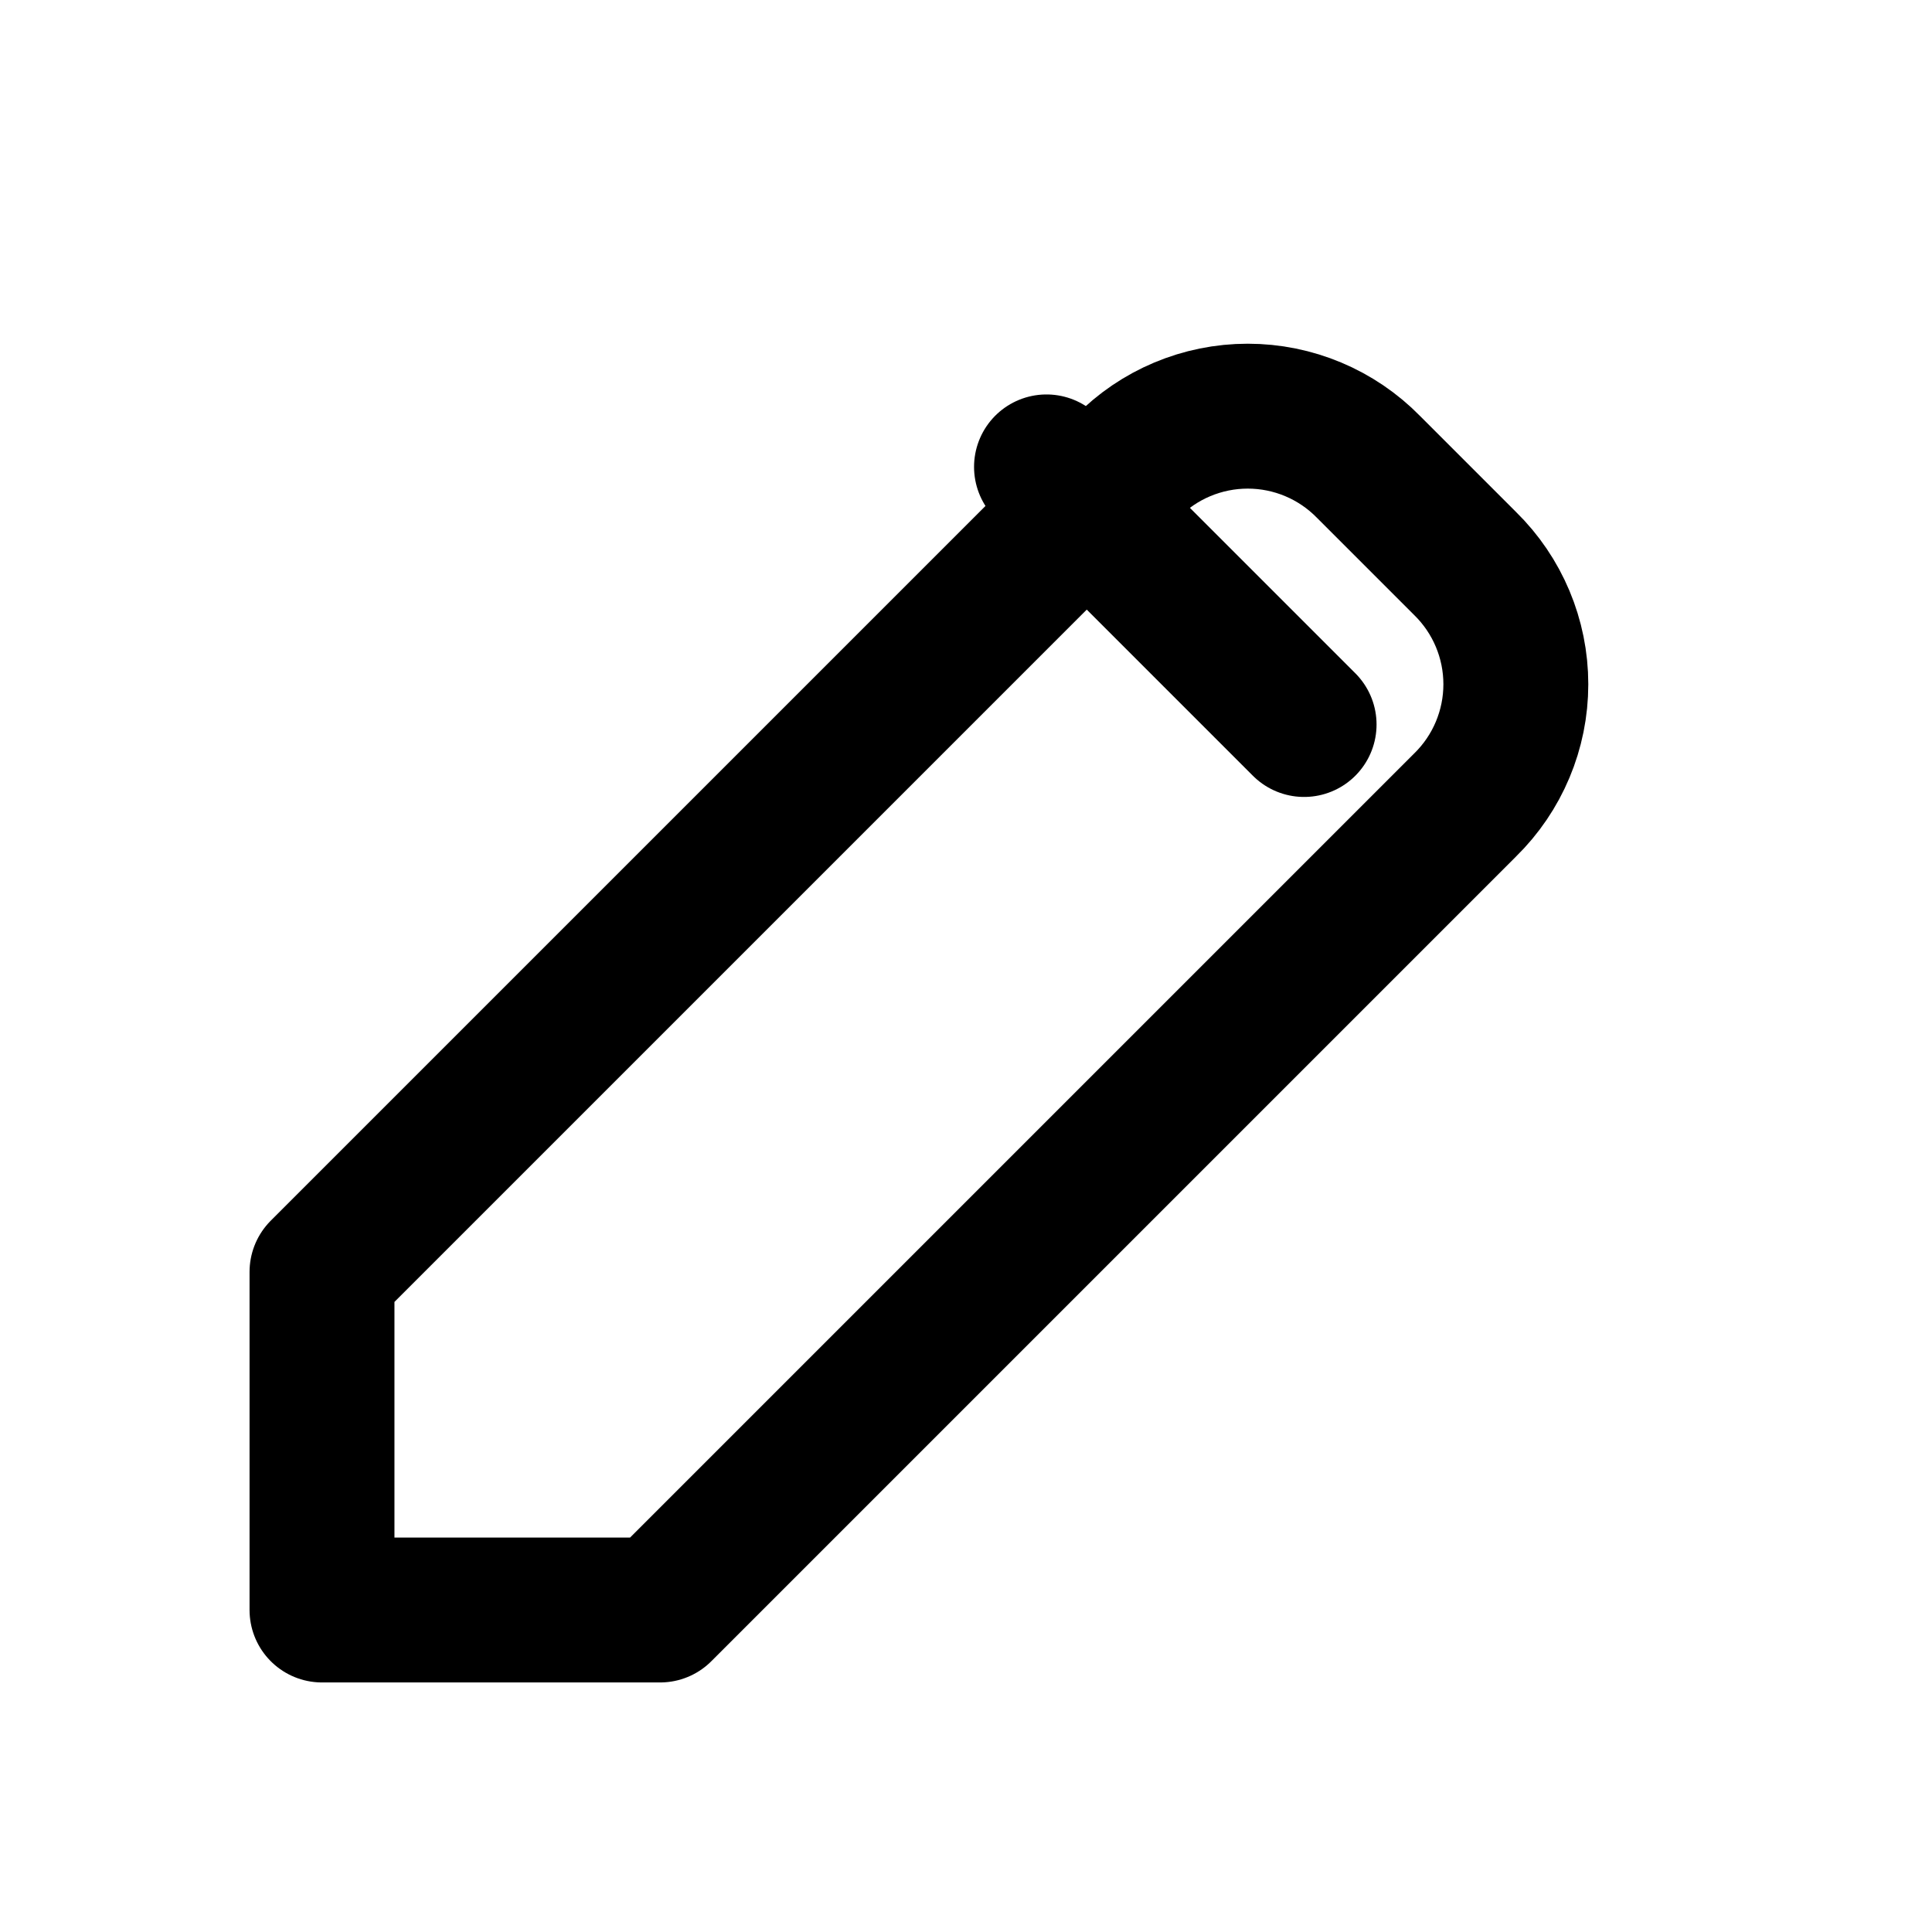
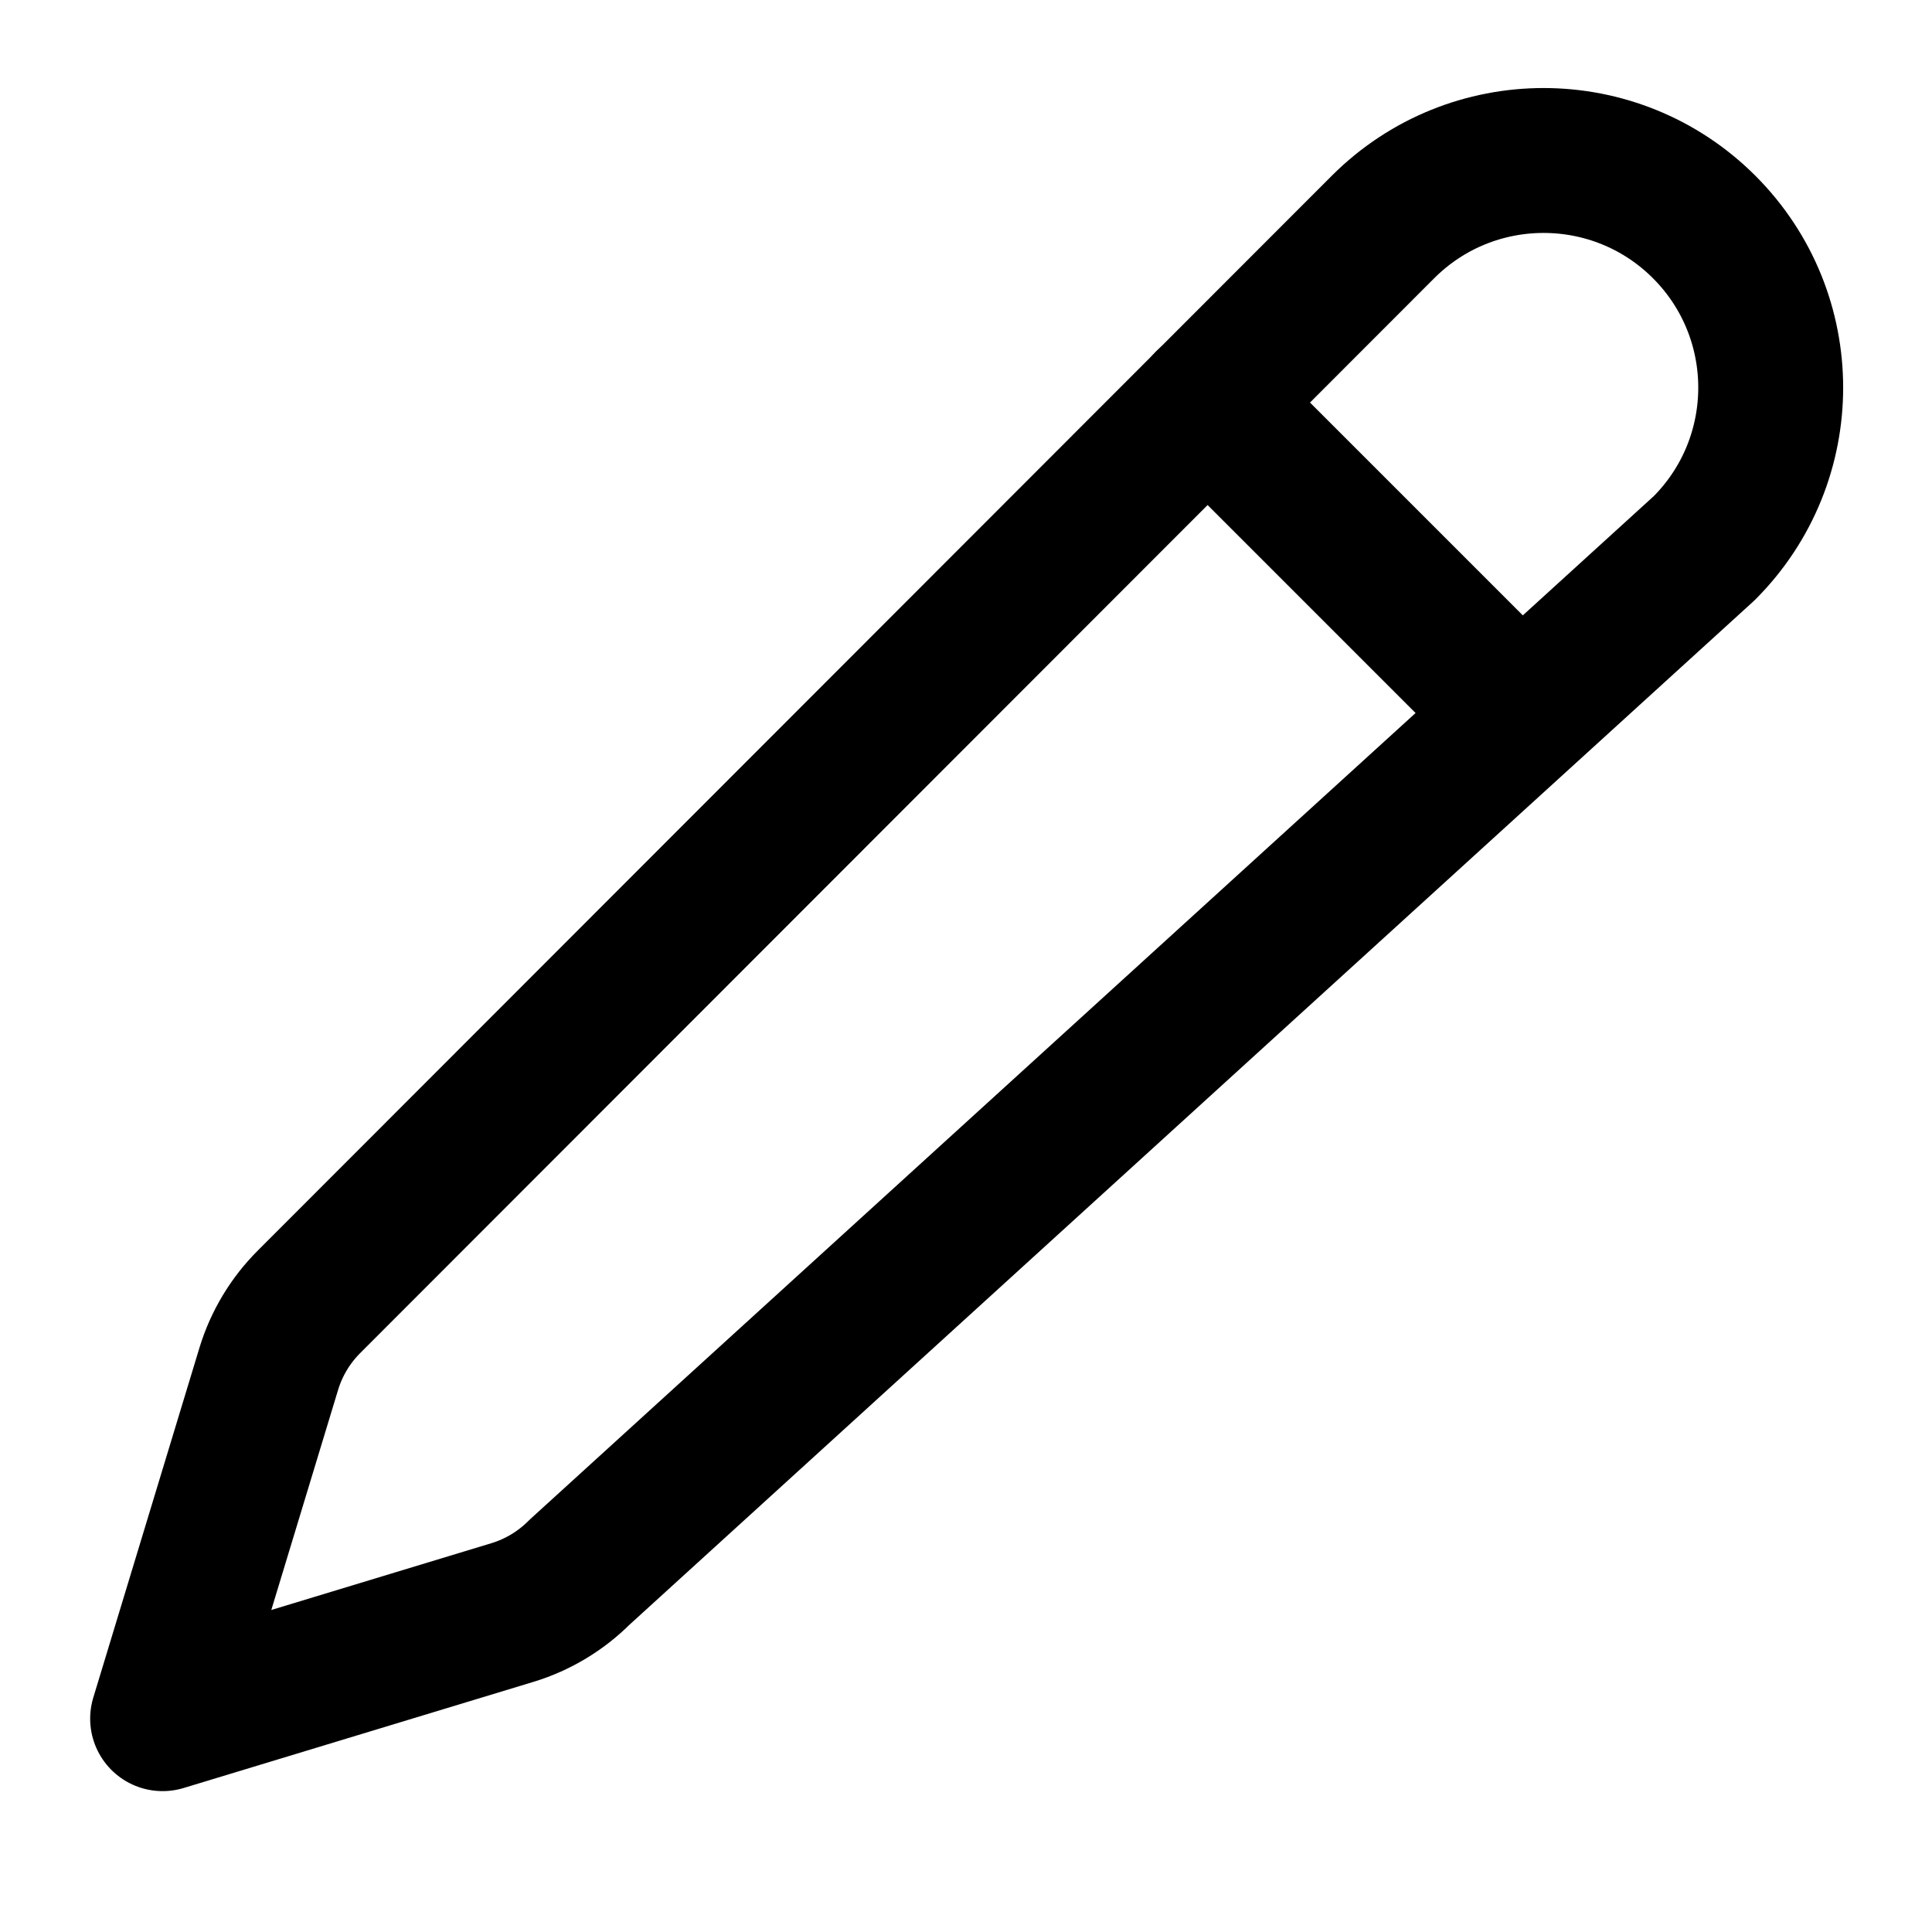
<svg xmlns="http://www.w3.org/2000/svg" viewBox="0 0 24 24" fill="none" stroke="currentColor" stroke-width="1.8" stroke-linecap="round" stroke-linejoin="round">
-   <path d="M4 20h4.2l10-10a2.1 2.1 0 0 0 0-3l-1.2-1.2a2.1 2.1 0 0 0-3 0l-10 10z" />
-   <path d="M13 5.8l3.2 3.2" />
+   <path d="M21.17 6.81a1 1 0 0 0-3.99-3.99L3.84 16.17a2 2 0 0 0-.5.83l-1.32 4.35 4.35-1.32a2 2 0 0 0 .83-.5z" />
+   <path d="m15 5 3.75 3.75" />
</svg>
